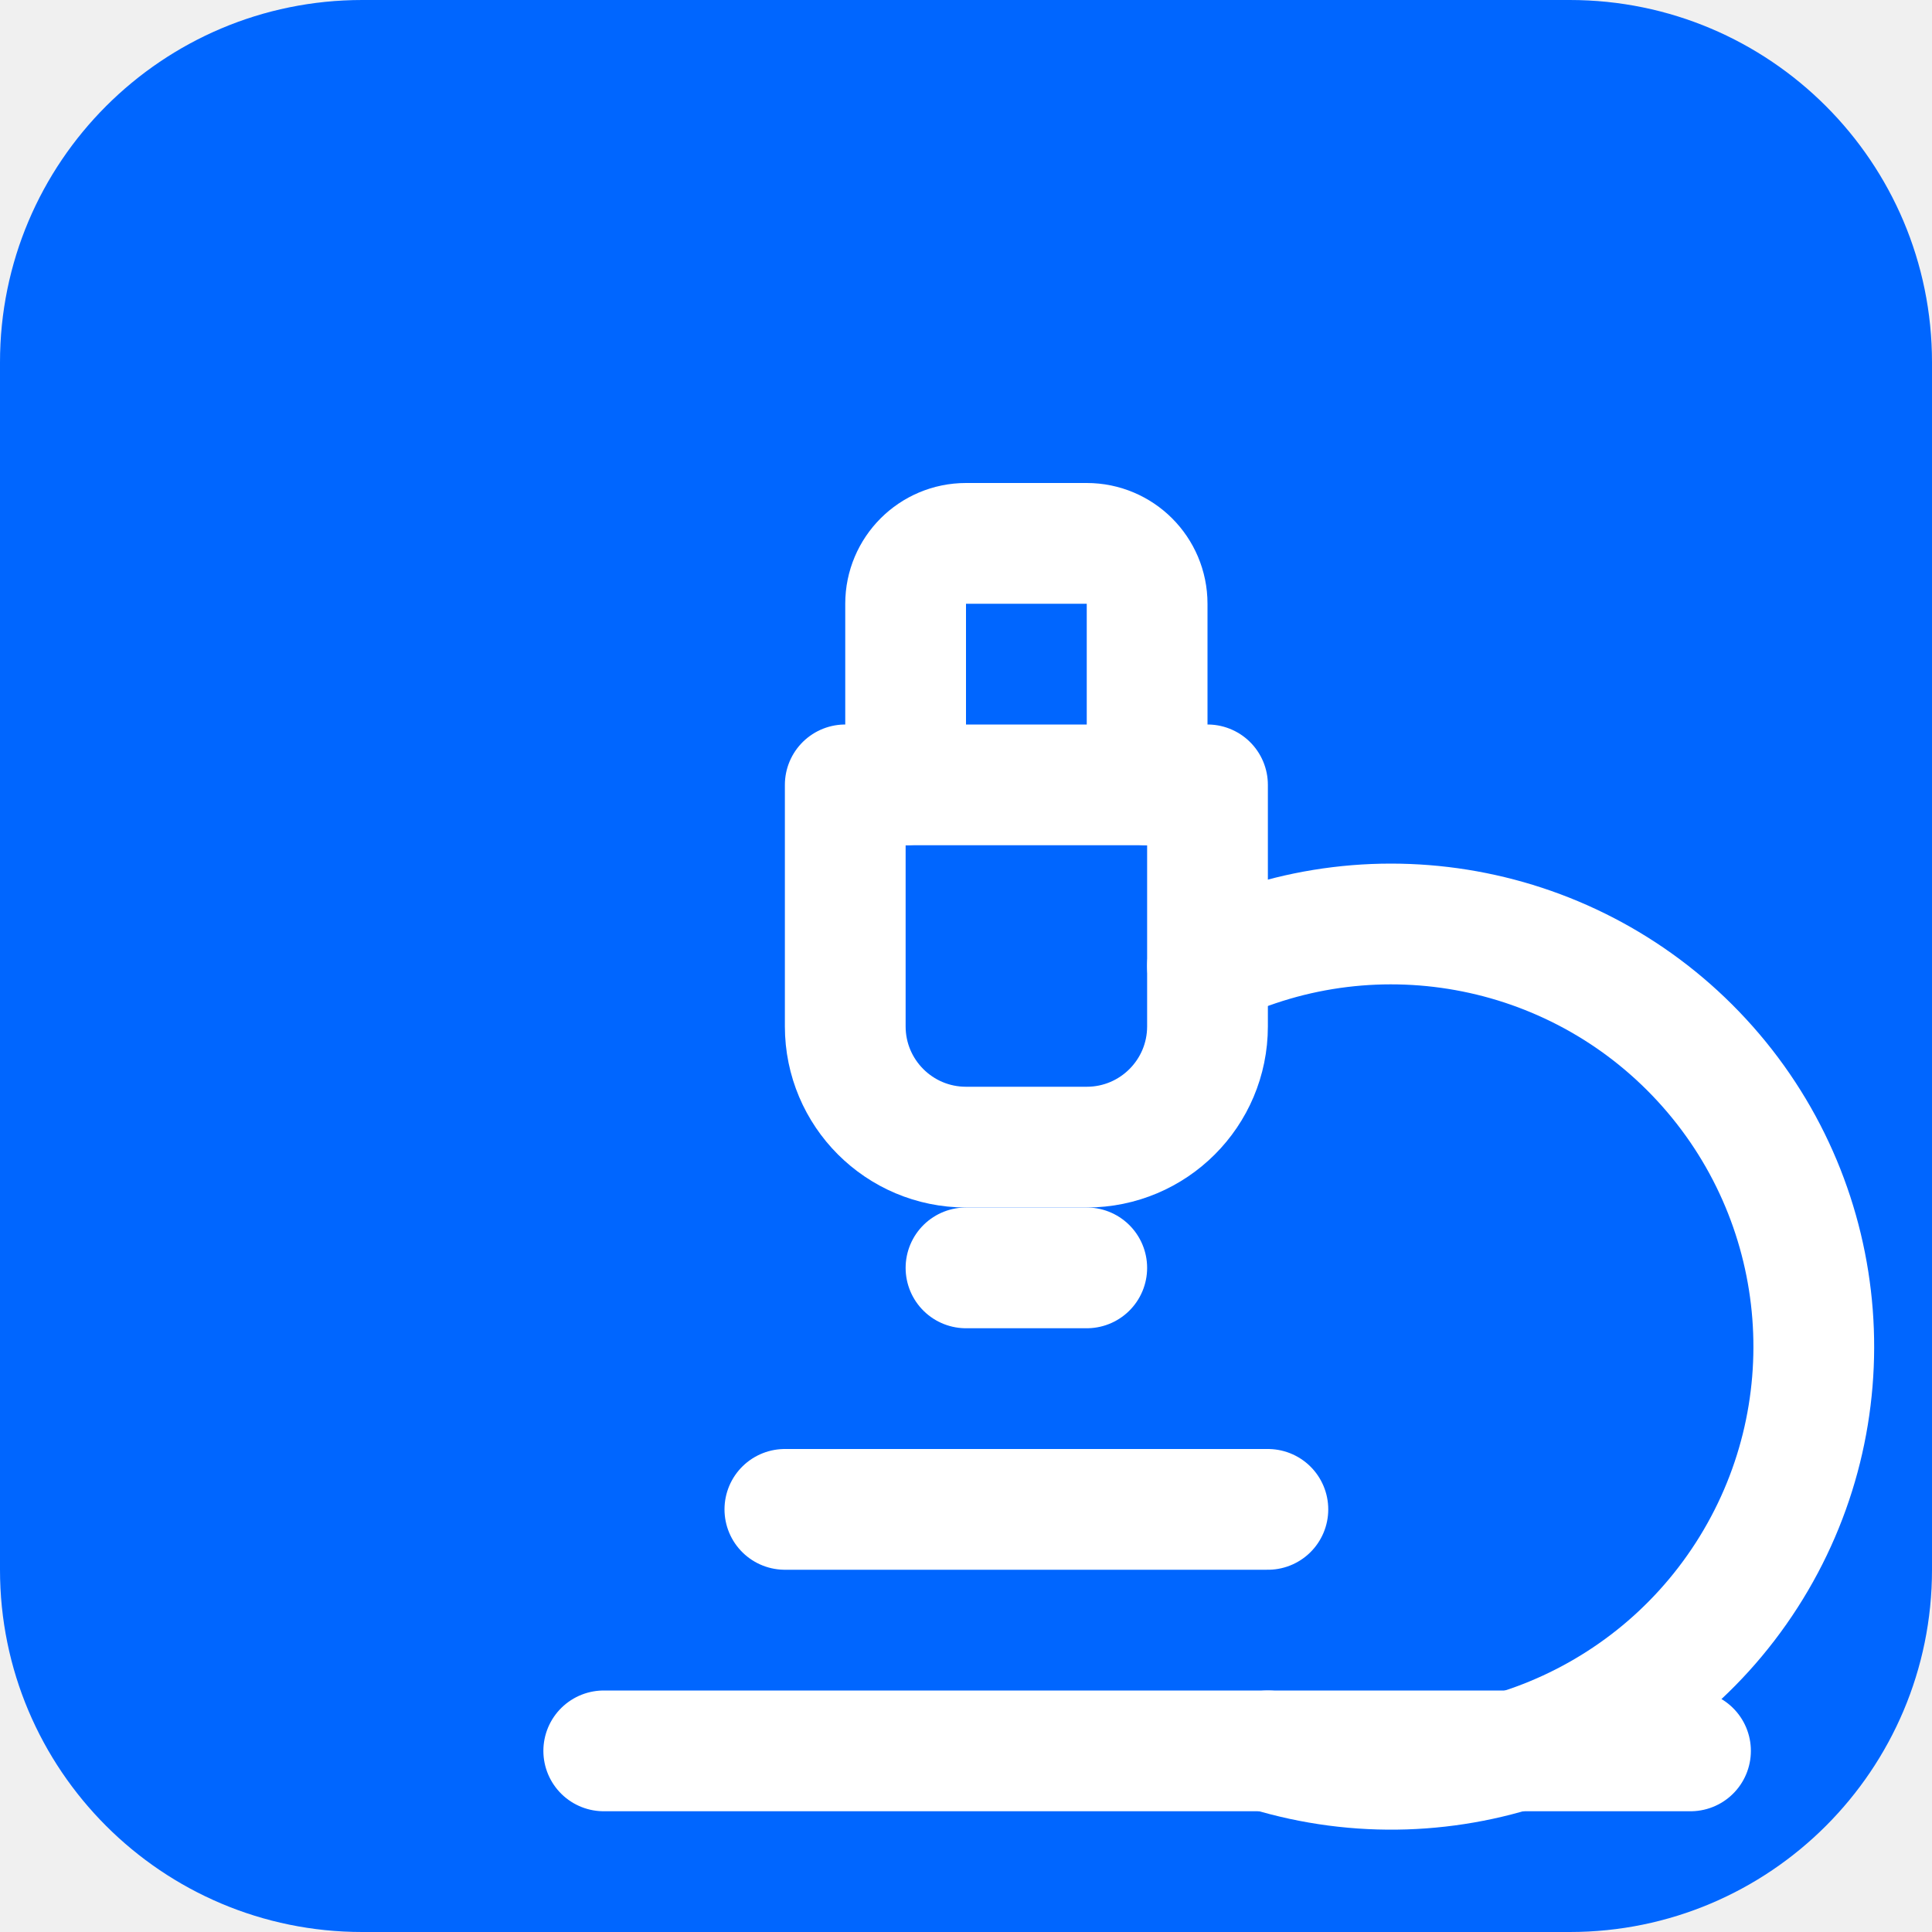
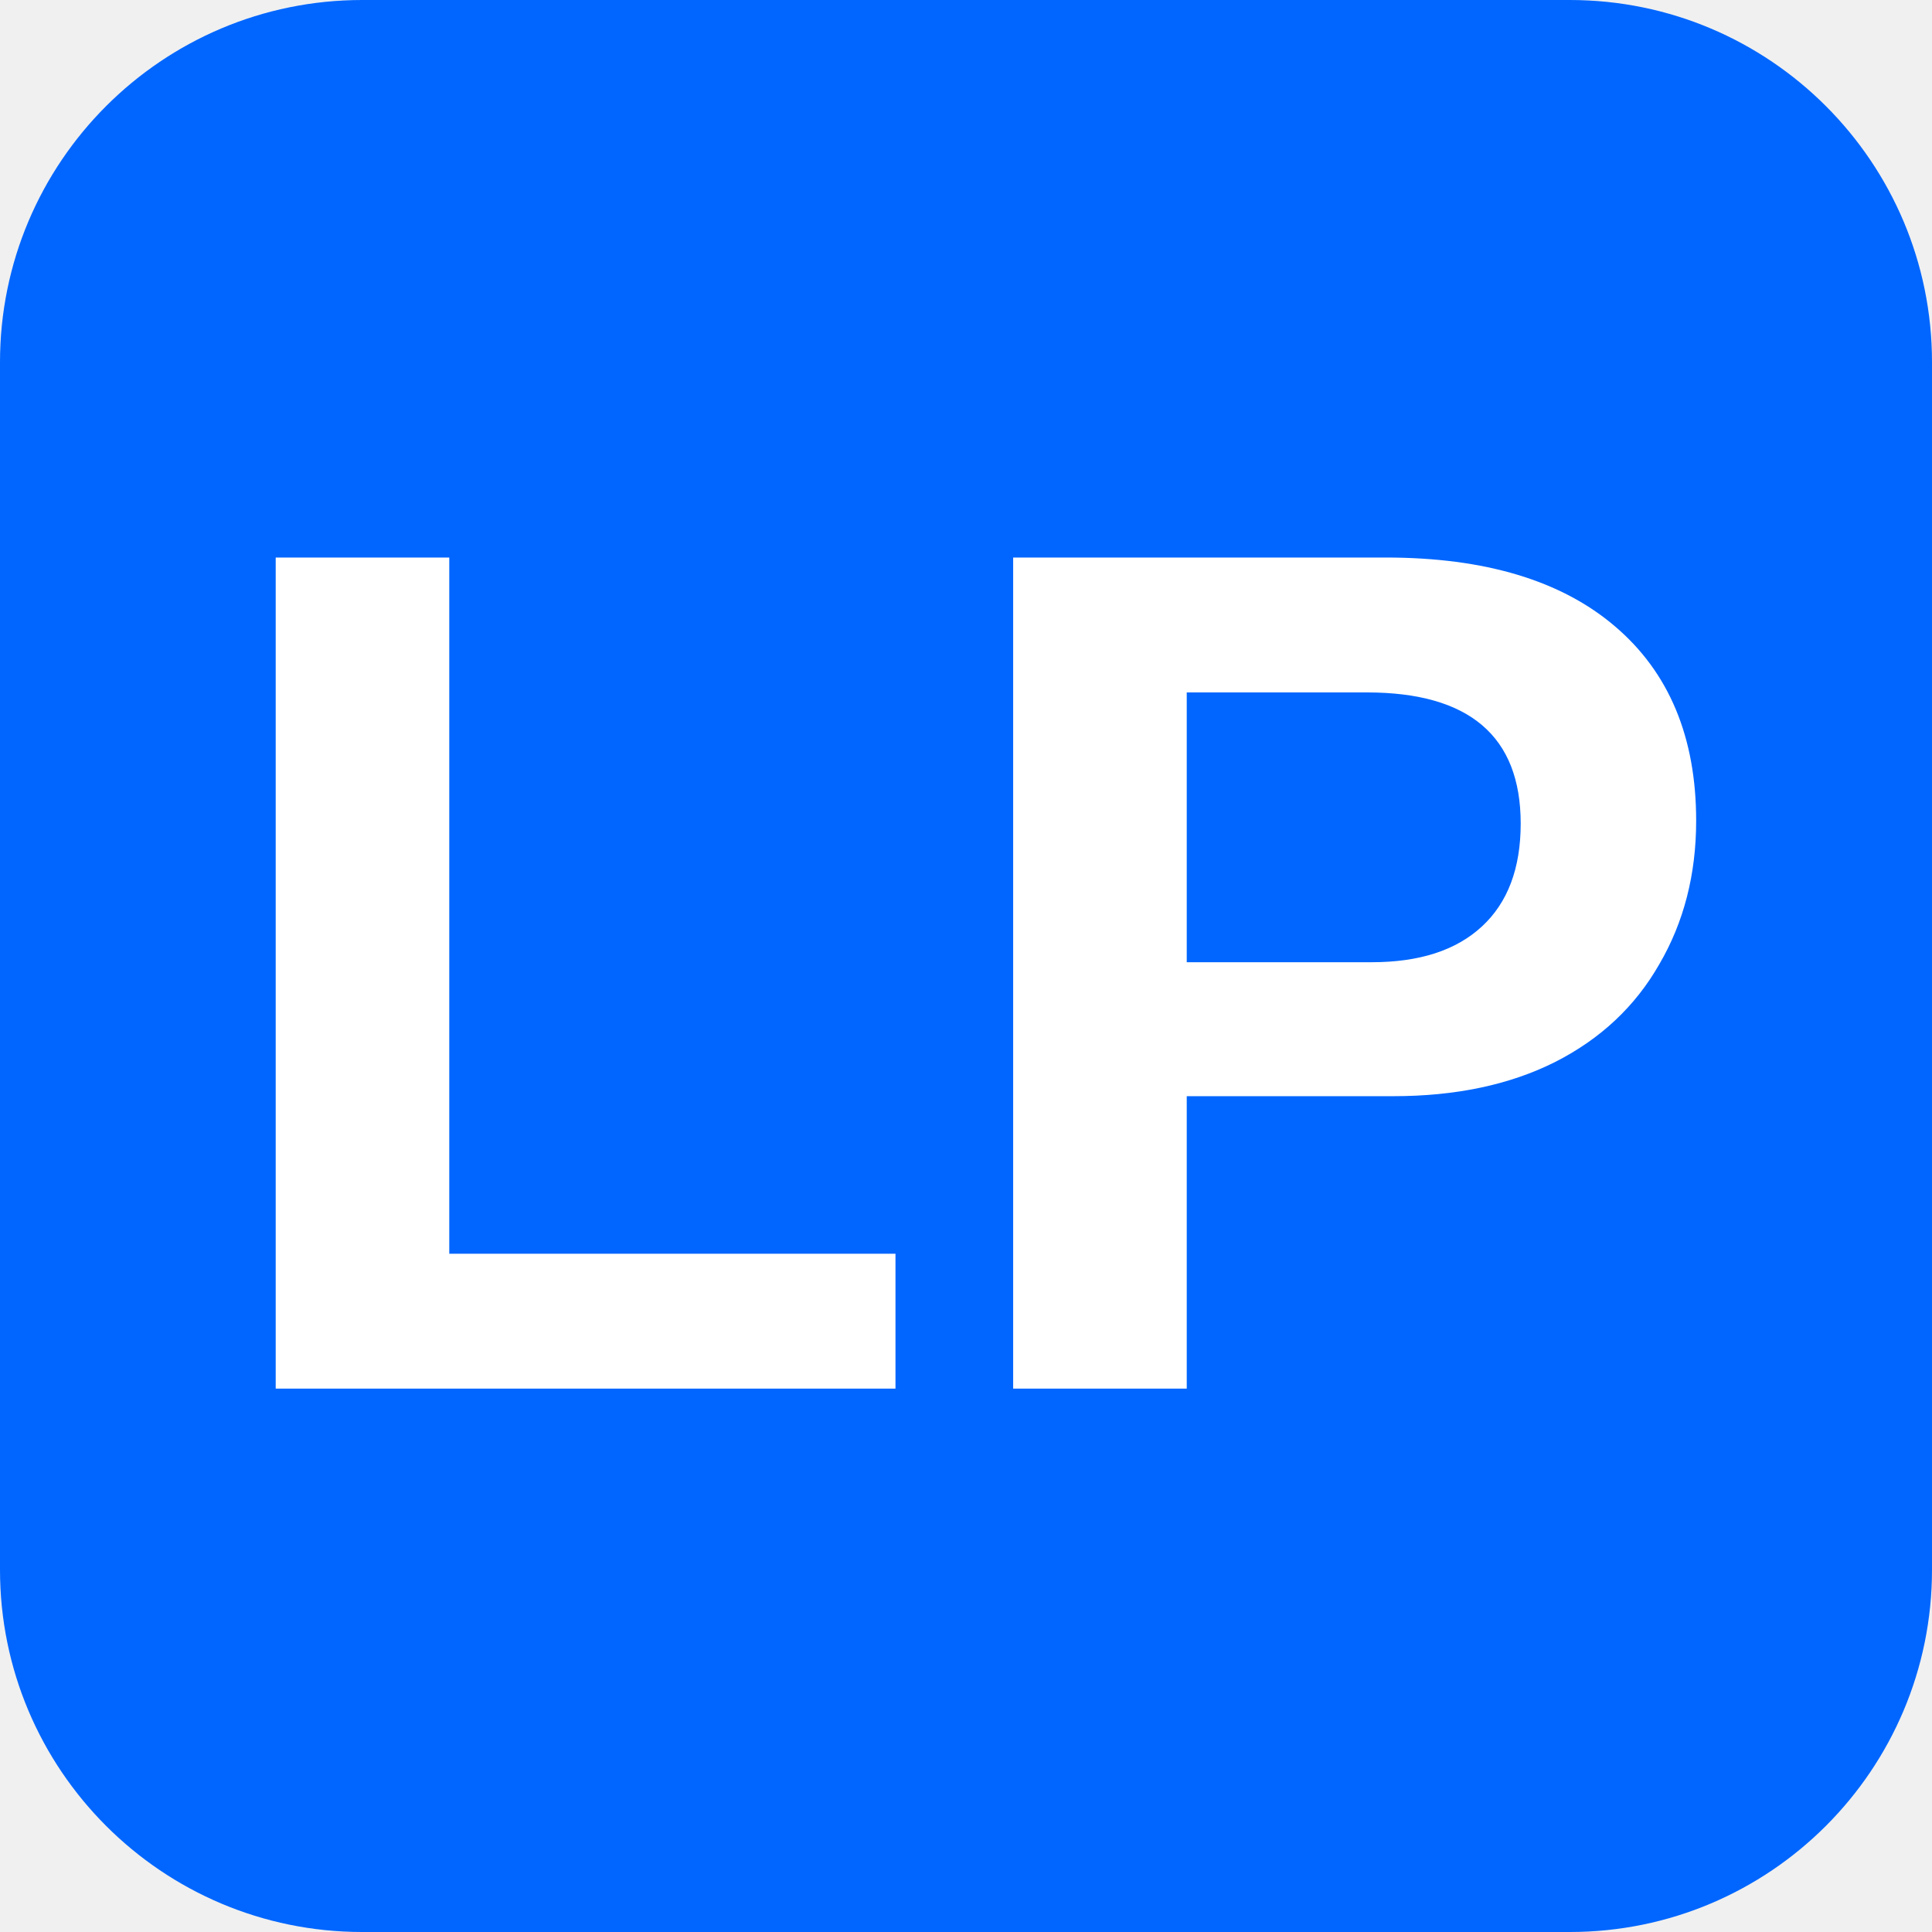
<svg xmlns="http://www.w3.org/2000/svg" width="32" height="32" viewBox="0 0 32 32" fill="none">
  <rect width="32" height="32" rx="6" fill="#0066FF" />
-   <g transform="translate(7, 7)" stroke="white" stroke-width="2" stroke-linecap="round" stroke-linejoin="round" fill="none">
-     <path d="M6 18h8" />
-     <path d="M3 22h18" />
-     <path d="M14 22a7 7 0 1 0-1-13" />
-     <path d="M9 14h2" />
-     <path d="M9 12a2 2 0 0 1-2-2V6h6v4a2 2 0 0 1-2 2Z" />
-     <path d="M12 6V3a1 1 0 0 0-1-1H9a1 1 0 0 0-1 1v3" />
-   </g>
+   <text x="16" y="23" text-anchor="middle" font-family="Arial, Helvetica, sans-serif" font-weight="800" font-size="20" fill="white">LP</text>
</svg>
